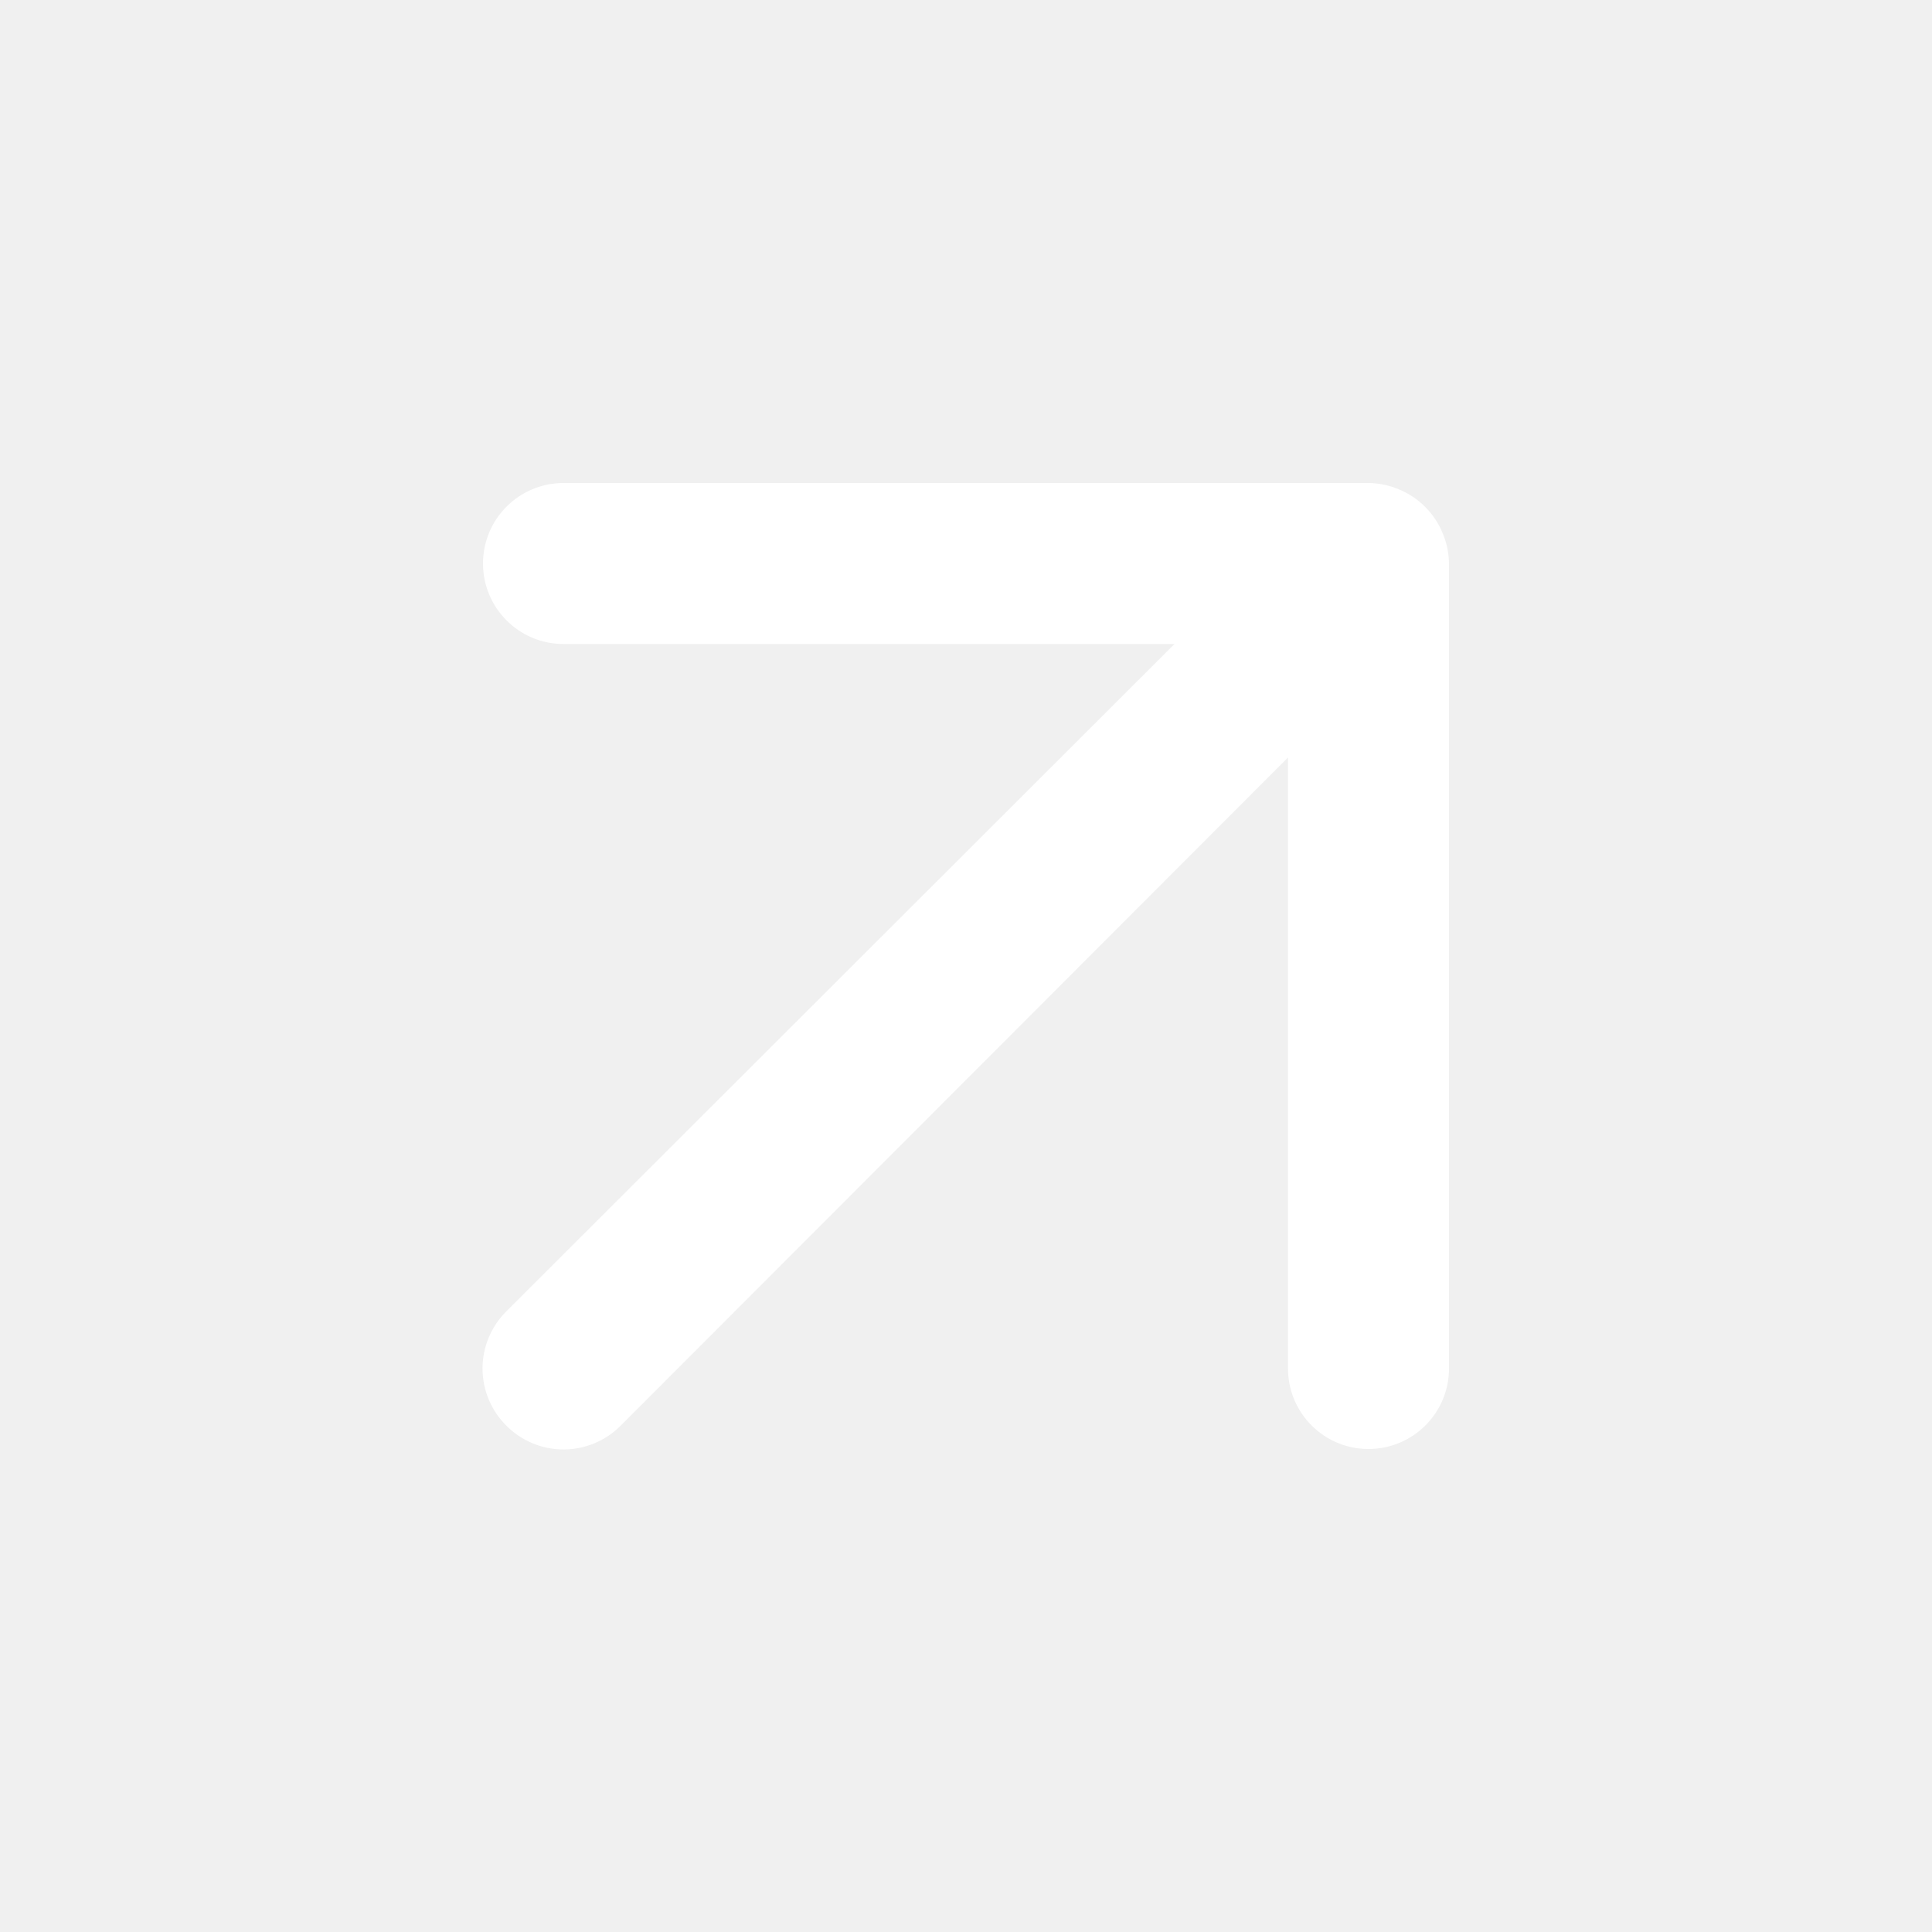
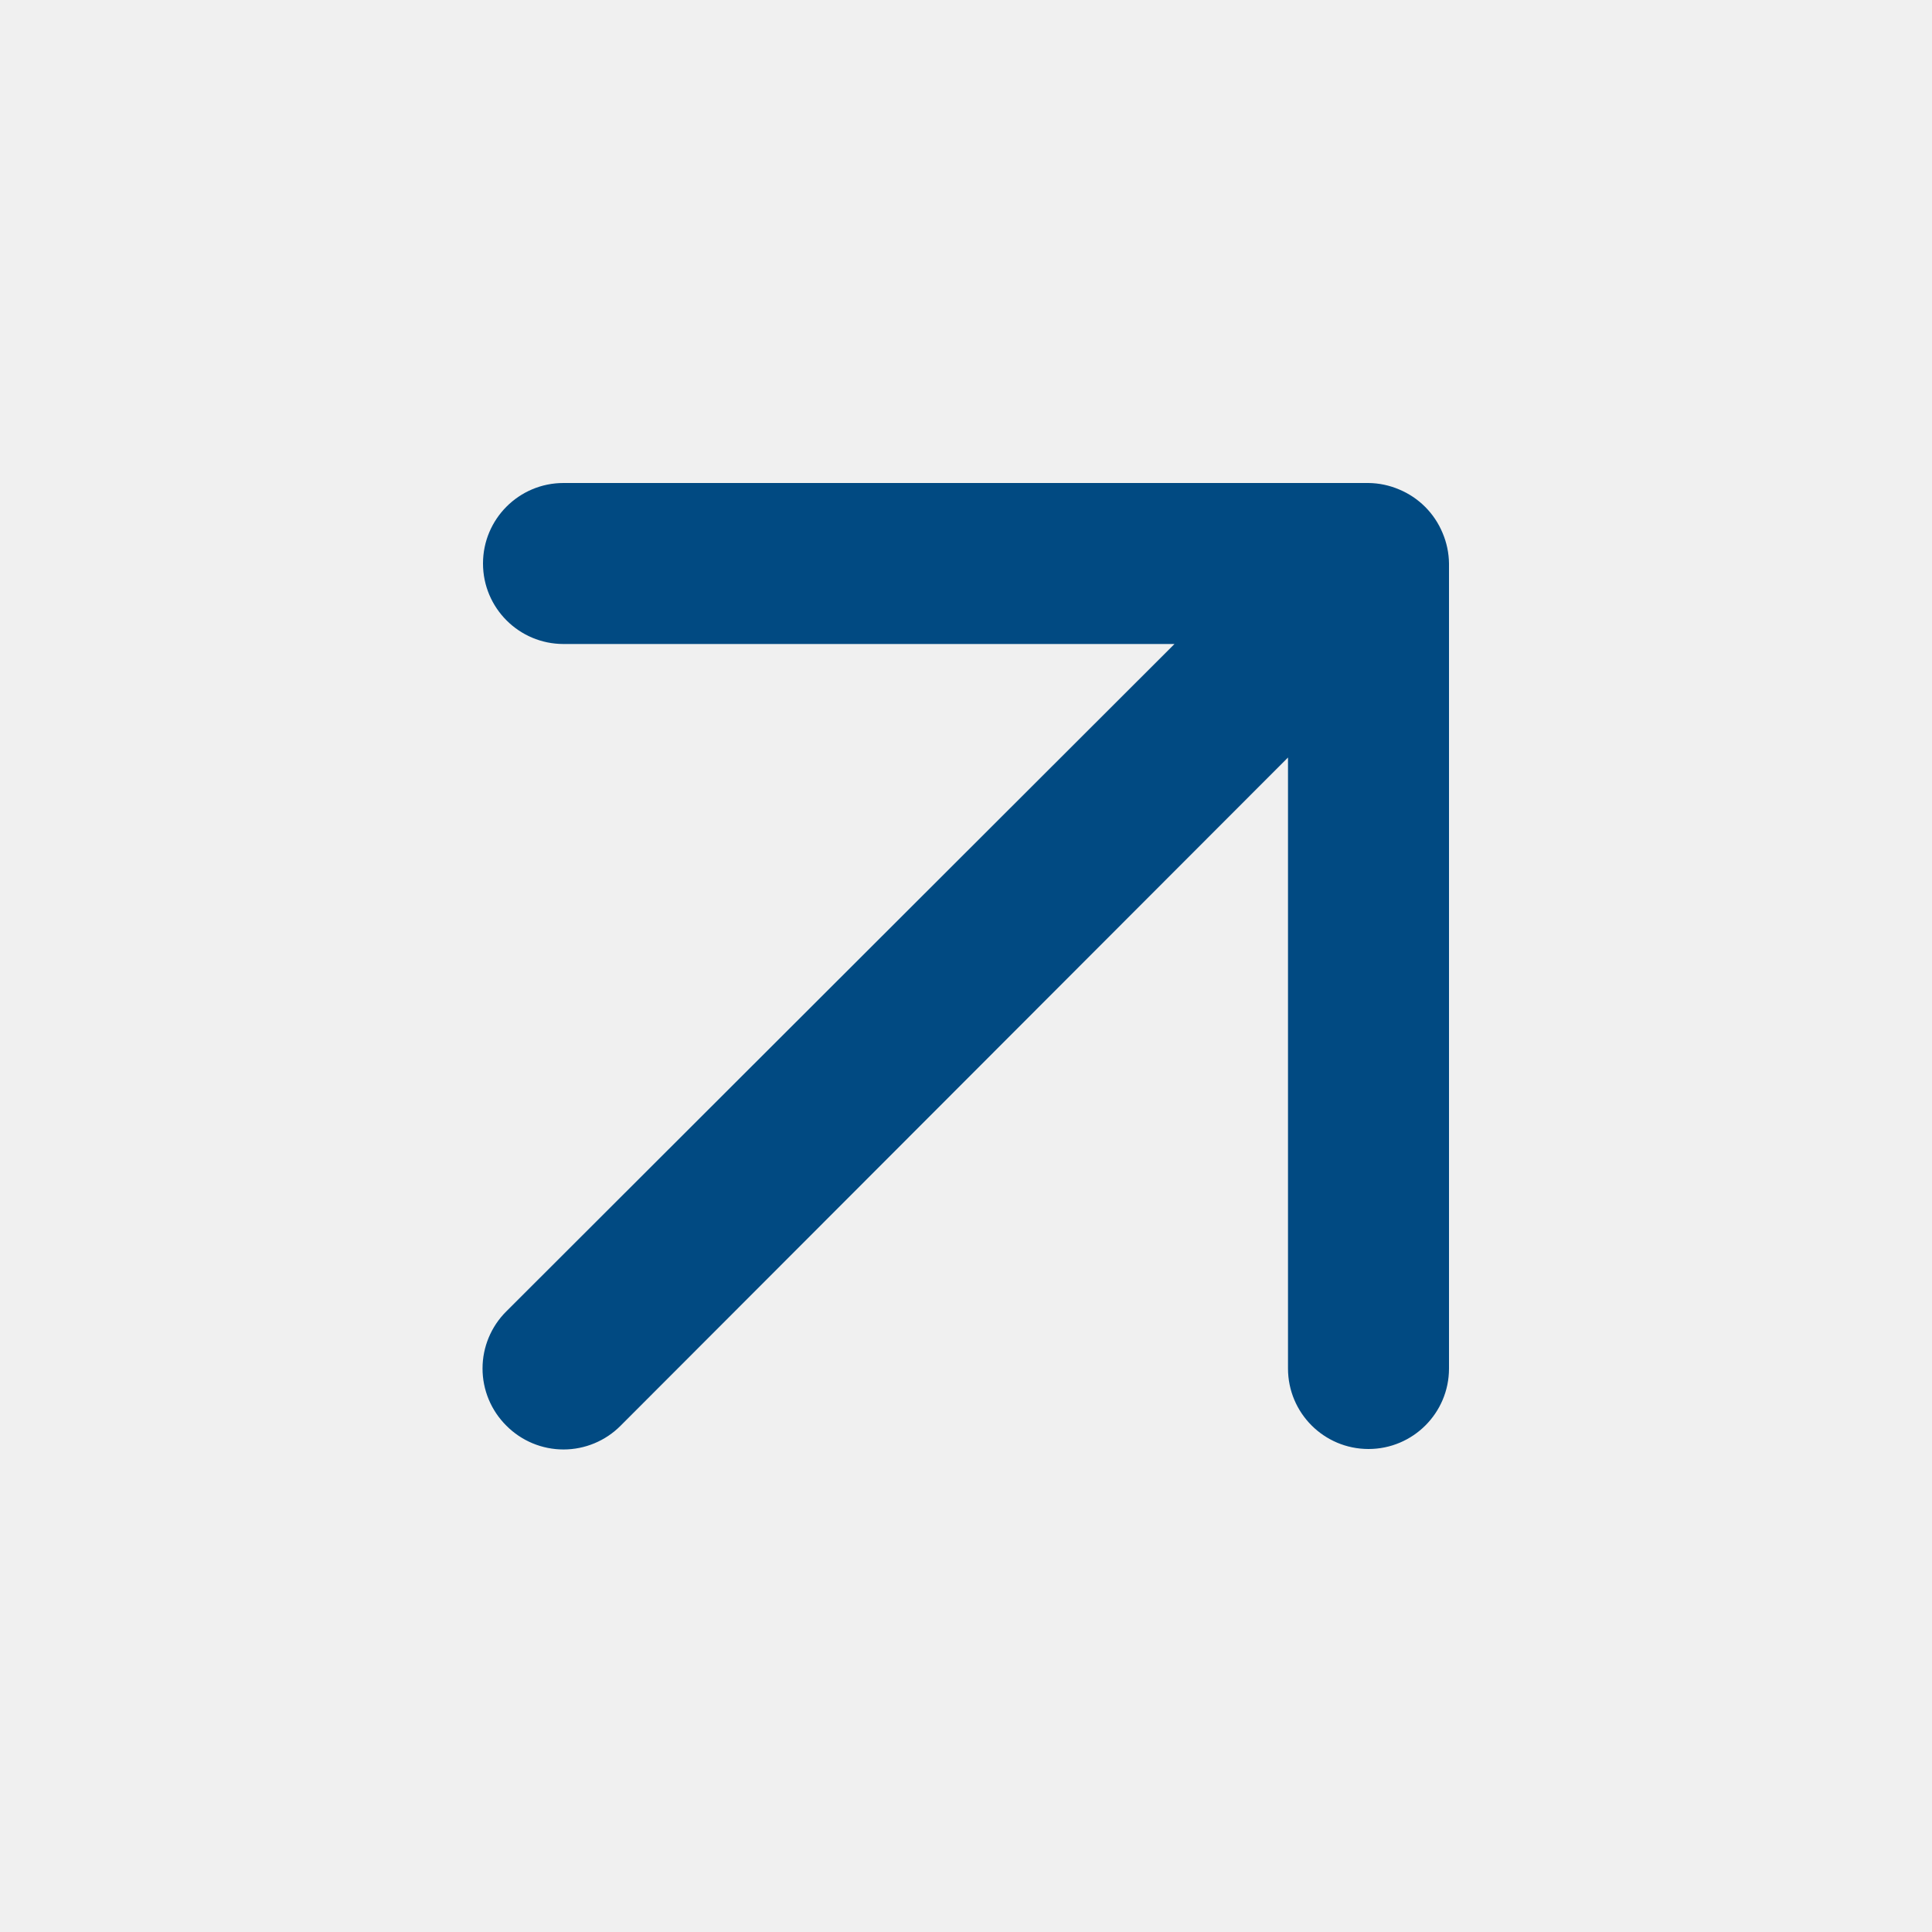
<svg xmlns="http://www.w3.org/2000/svg" viewBox="0 0 24 24">
-   <path fill="#FFFFFF" d="M17.92,6.62a1,1,0,0,0-.54-.54A1,1,0,0,0,17,6H7A1,1,0,0,0,7,8h7.59l-8.3,8.29a1,1,0,0,0,0,1.42,1,1,0,0,0,1.42,0L16,9.41V17a1,1,0,0,0,2,0V7A1,1,0,0,0,17.92,6.62Z" />
+   <path fill="#014a82" d="M17.92,6.62a1,1,0,0,0-.54-.54A1,1,0,0,0,17,6H7A1,1,0,0,0,7,8h7.59l-8.3,8.29a1,1,0,0,0,0,1.42,1,1,0,0,0,1.42,0L16,9.41V17a1,1,0,0,0,2,0V7A1,1,0,0,0,17.92,6.62Z" />
</svg>
